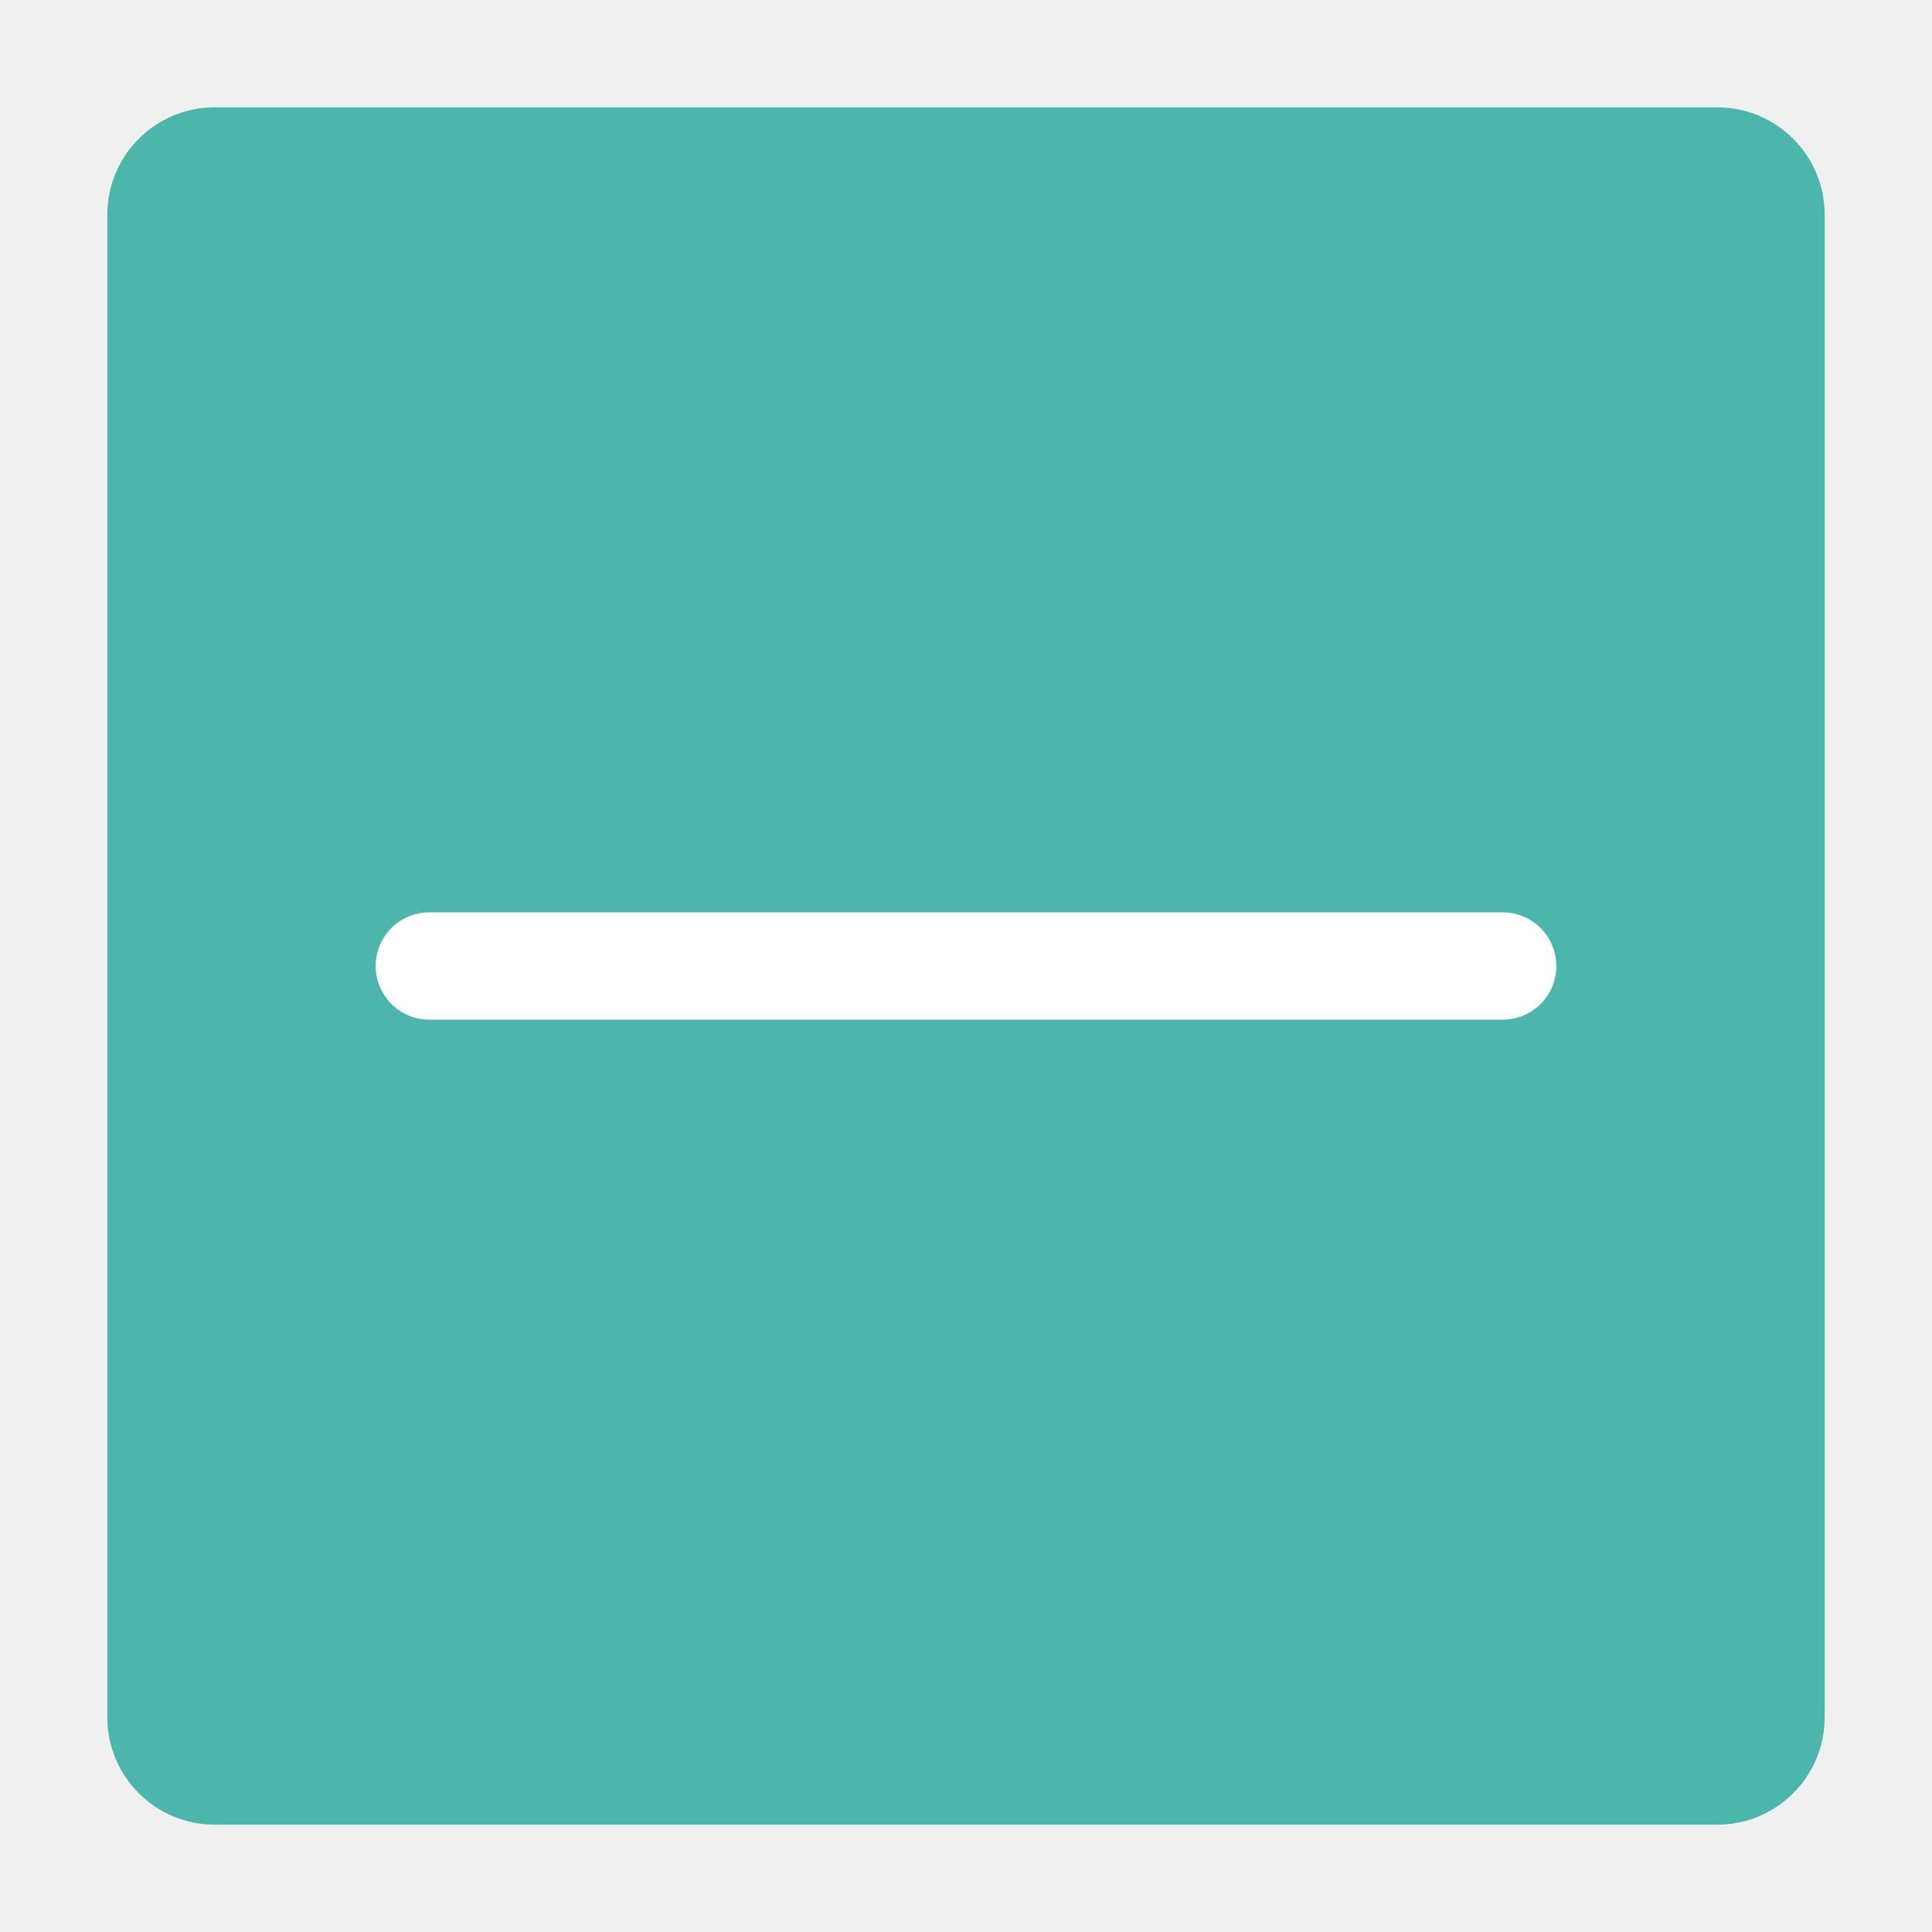
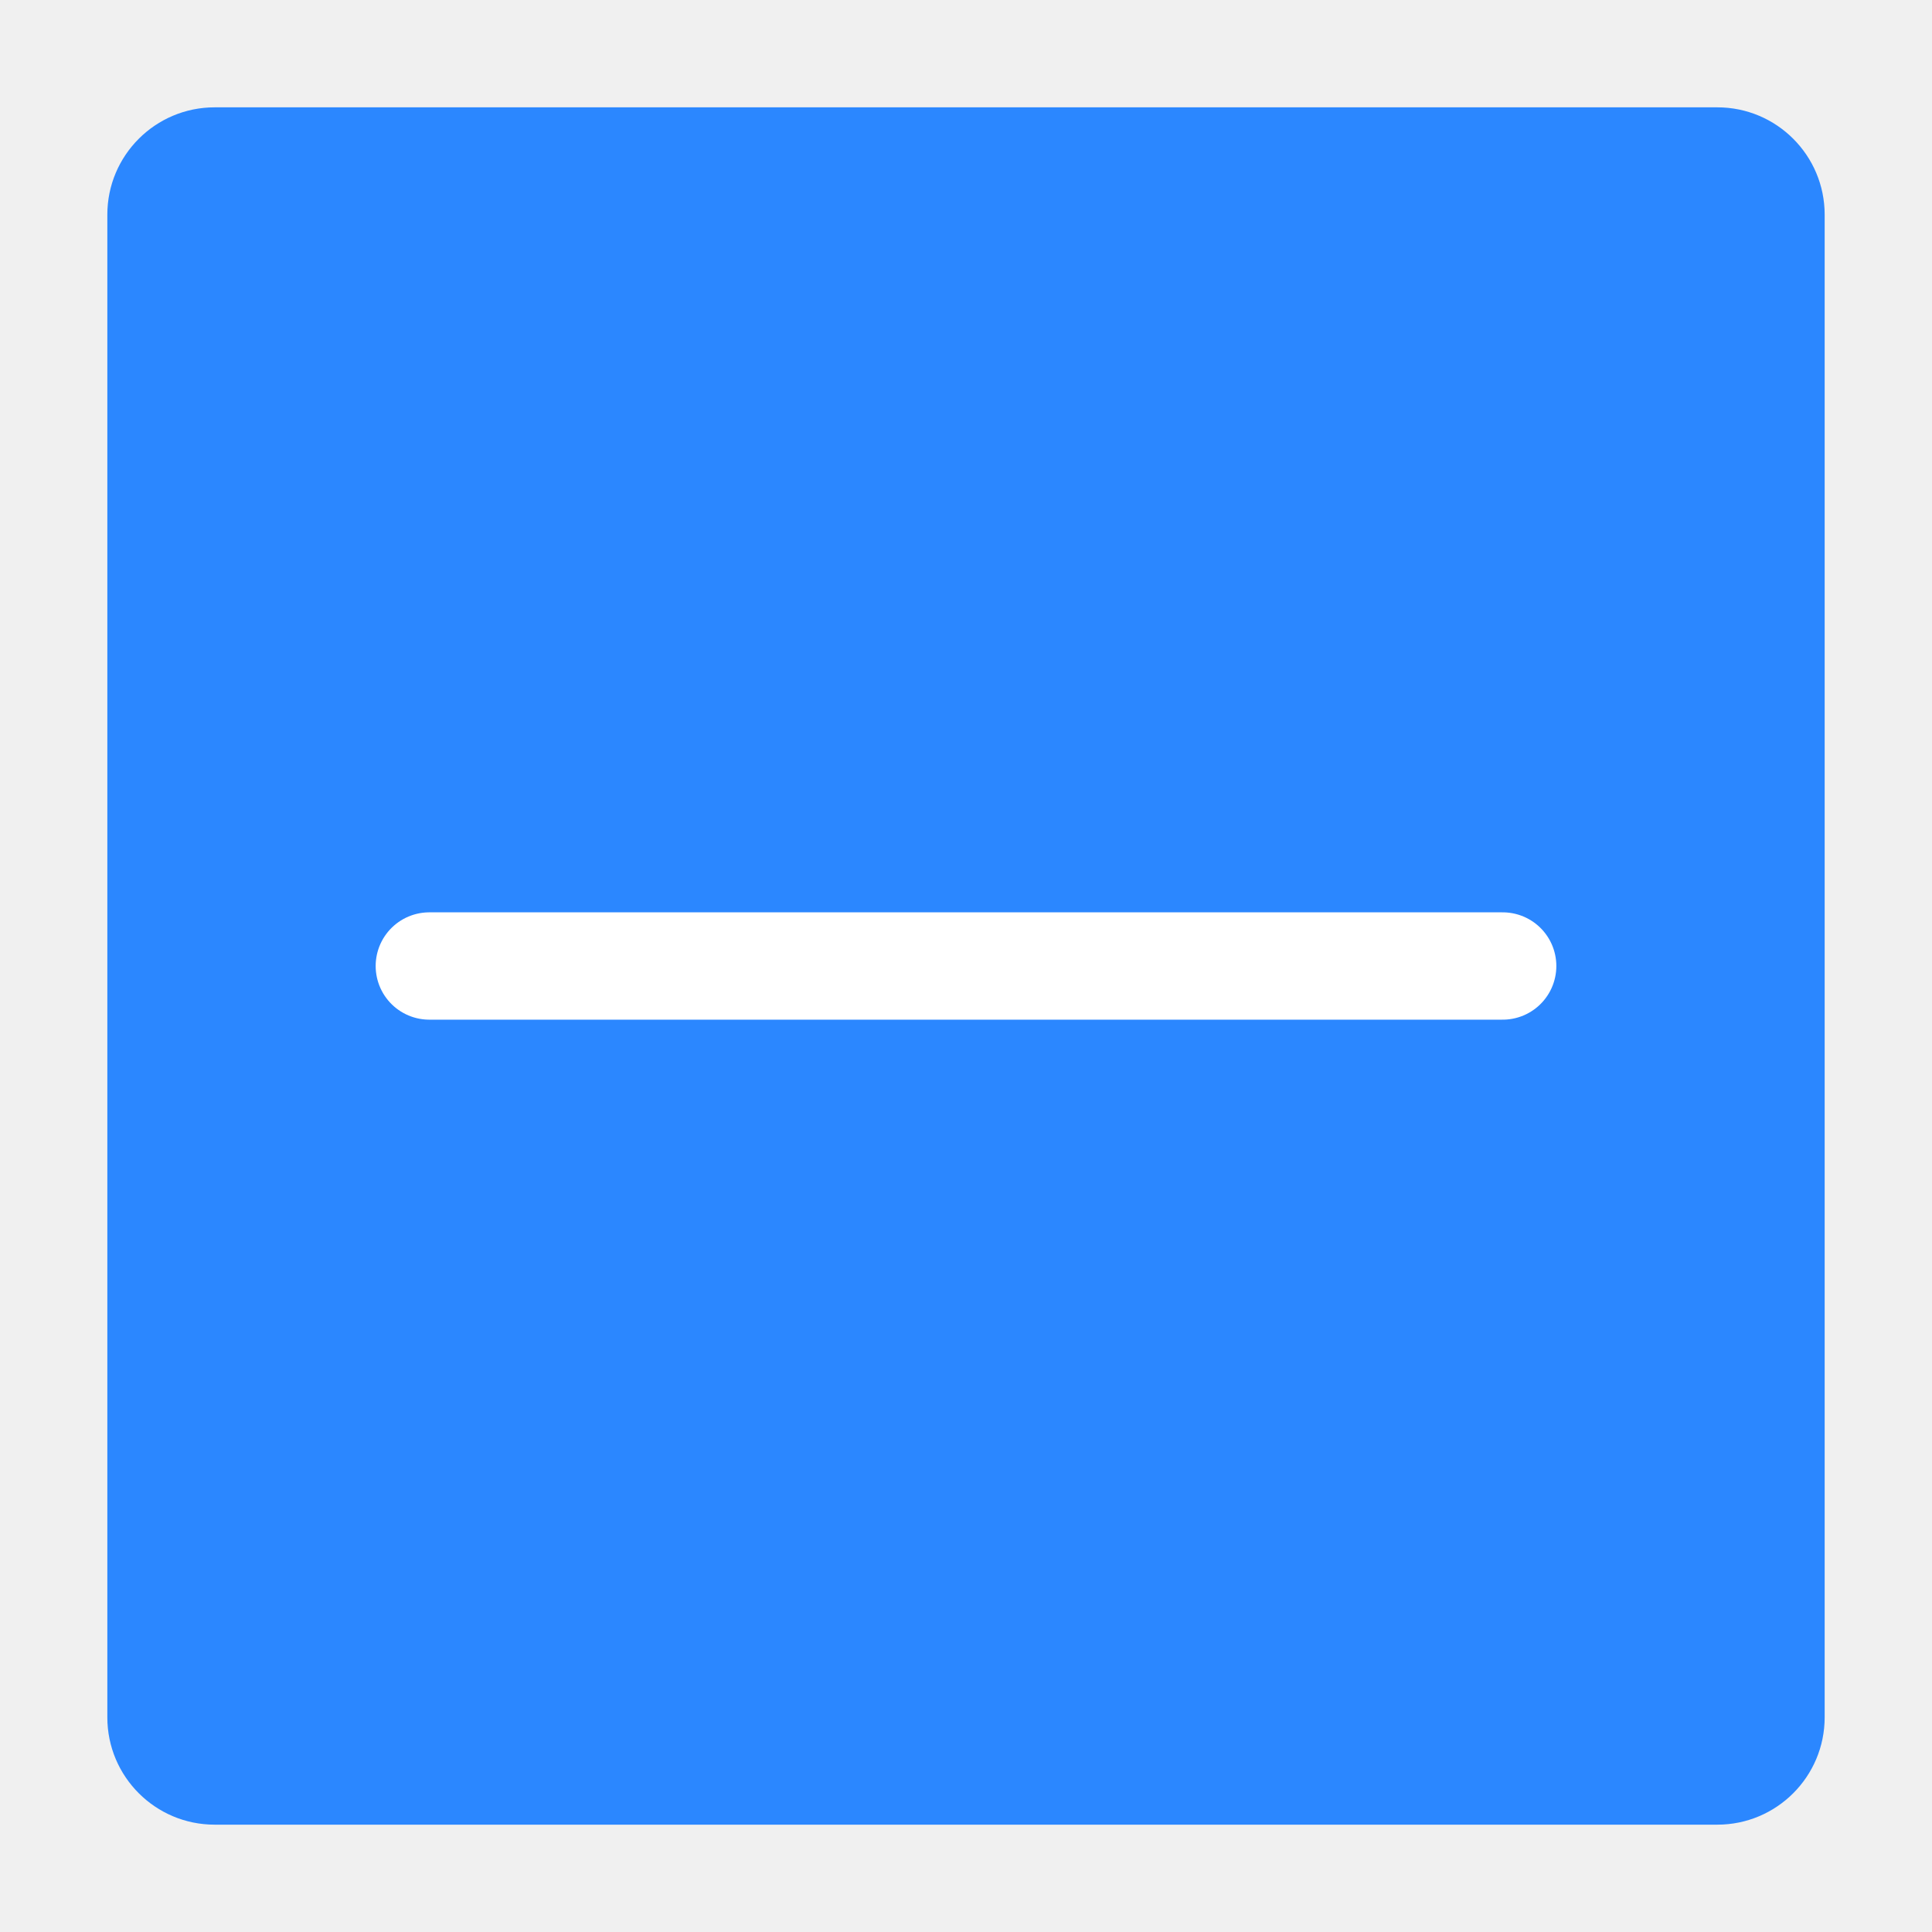
<svg xmlns="http://www.w3.org/2000/svg" width="18" height="18" viewBox="0 0 18 18" fill="none">
-   <rect x="1" y="1" width="16" height="16" rx="1" fill="#4db6ac" />
+   <rect x="1" y="1" width="16" height="16" rx="1" fill="#2b87ff" />
  <path d="M4 9L14 9" stroke="white" stroke-linecap="round" />
</svg>
